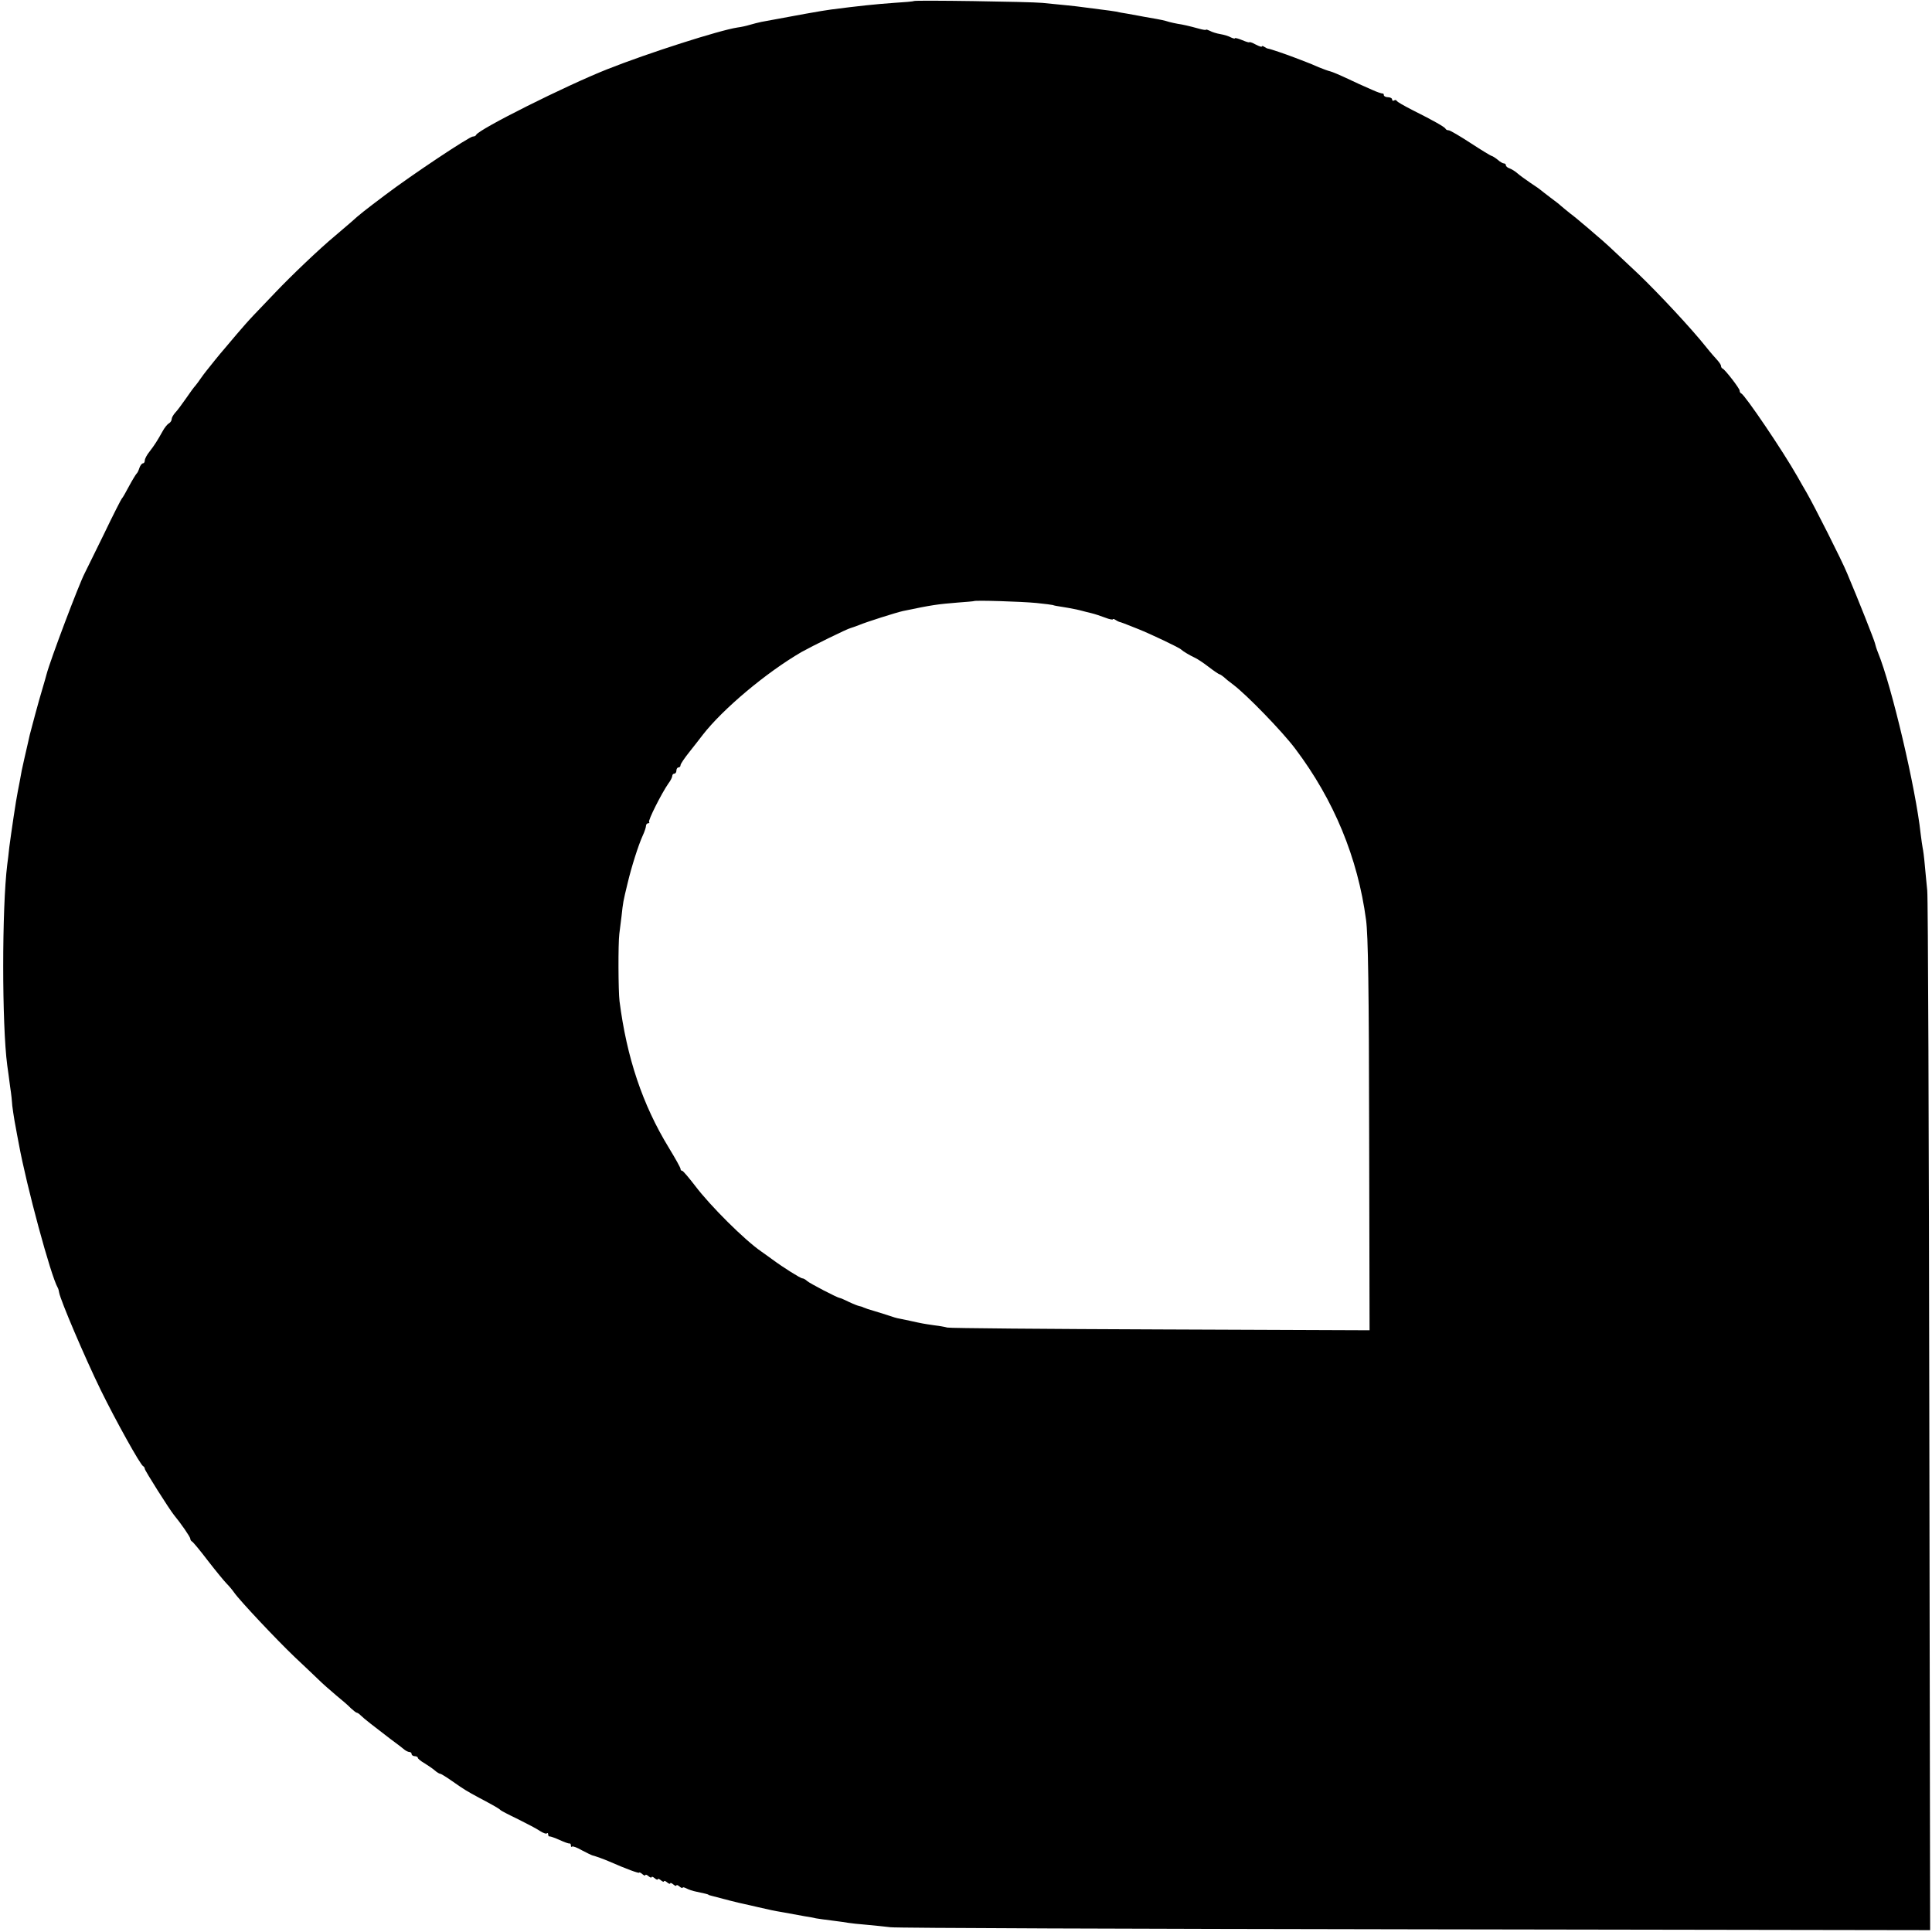
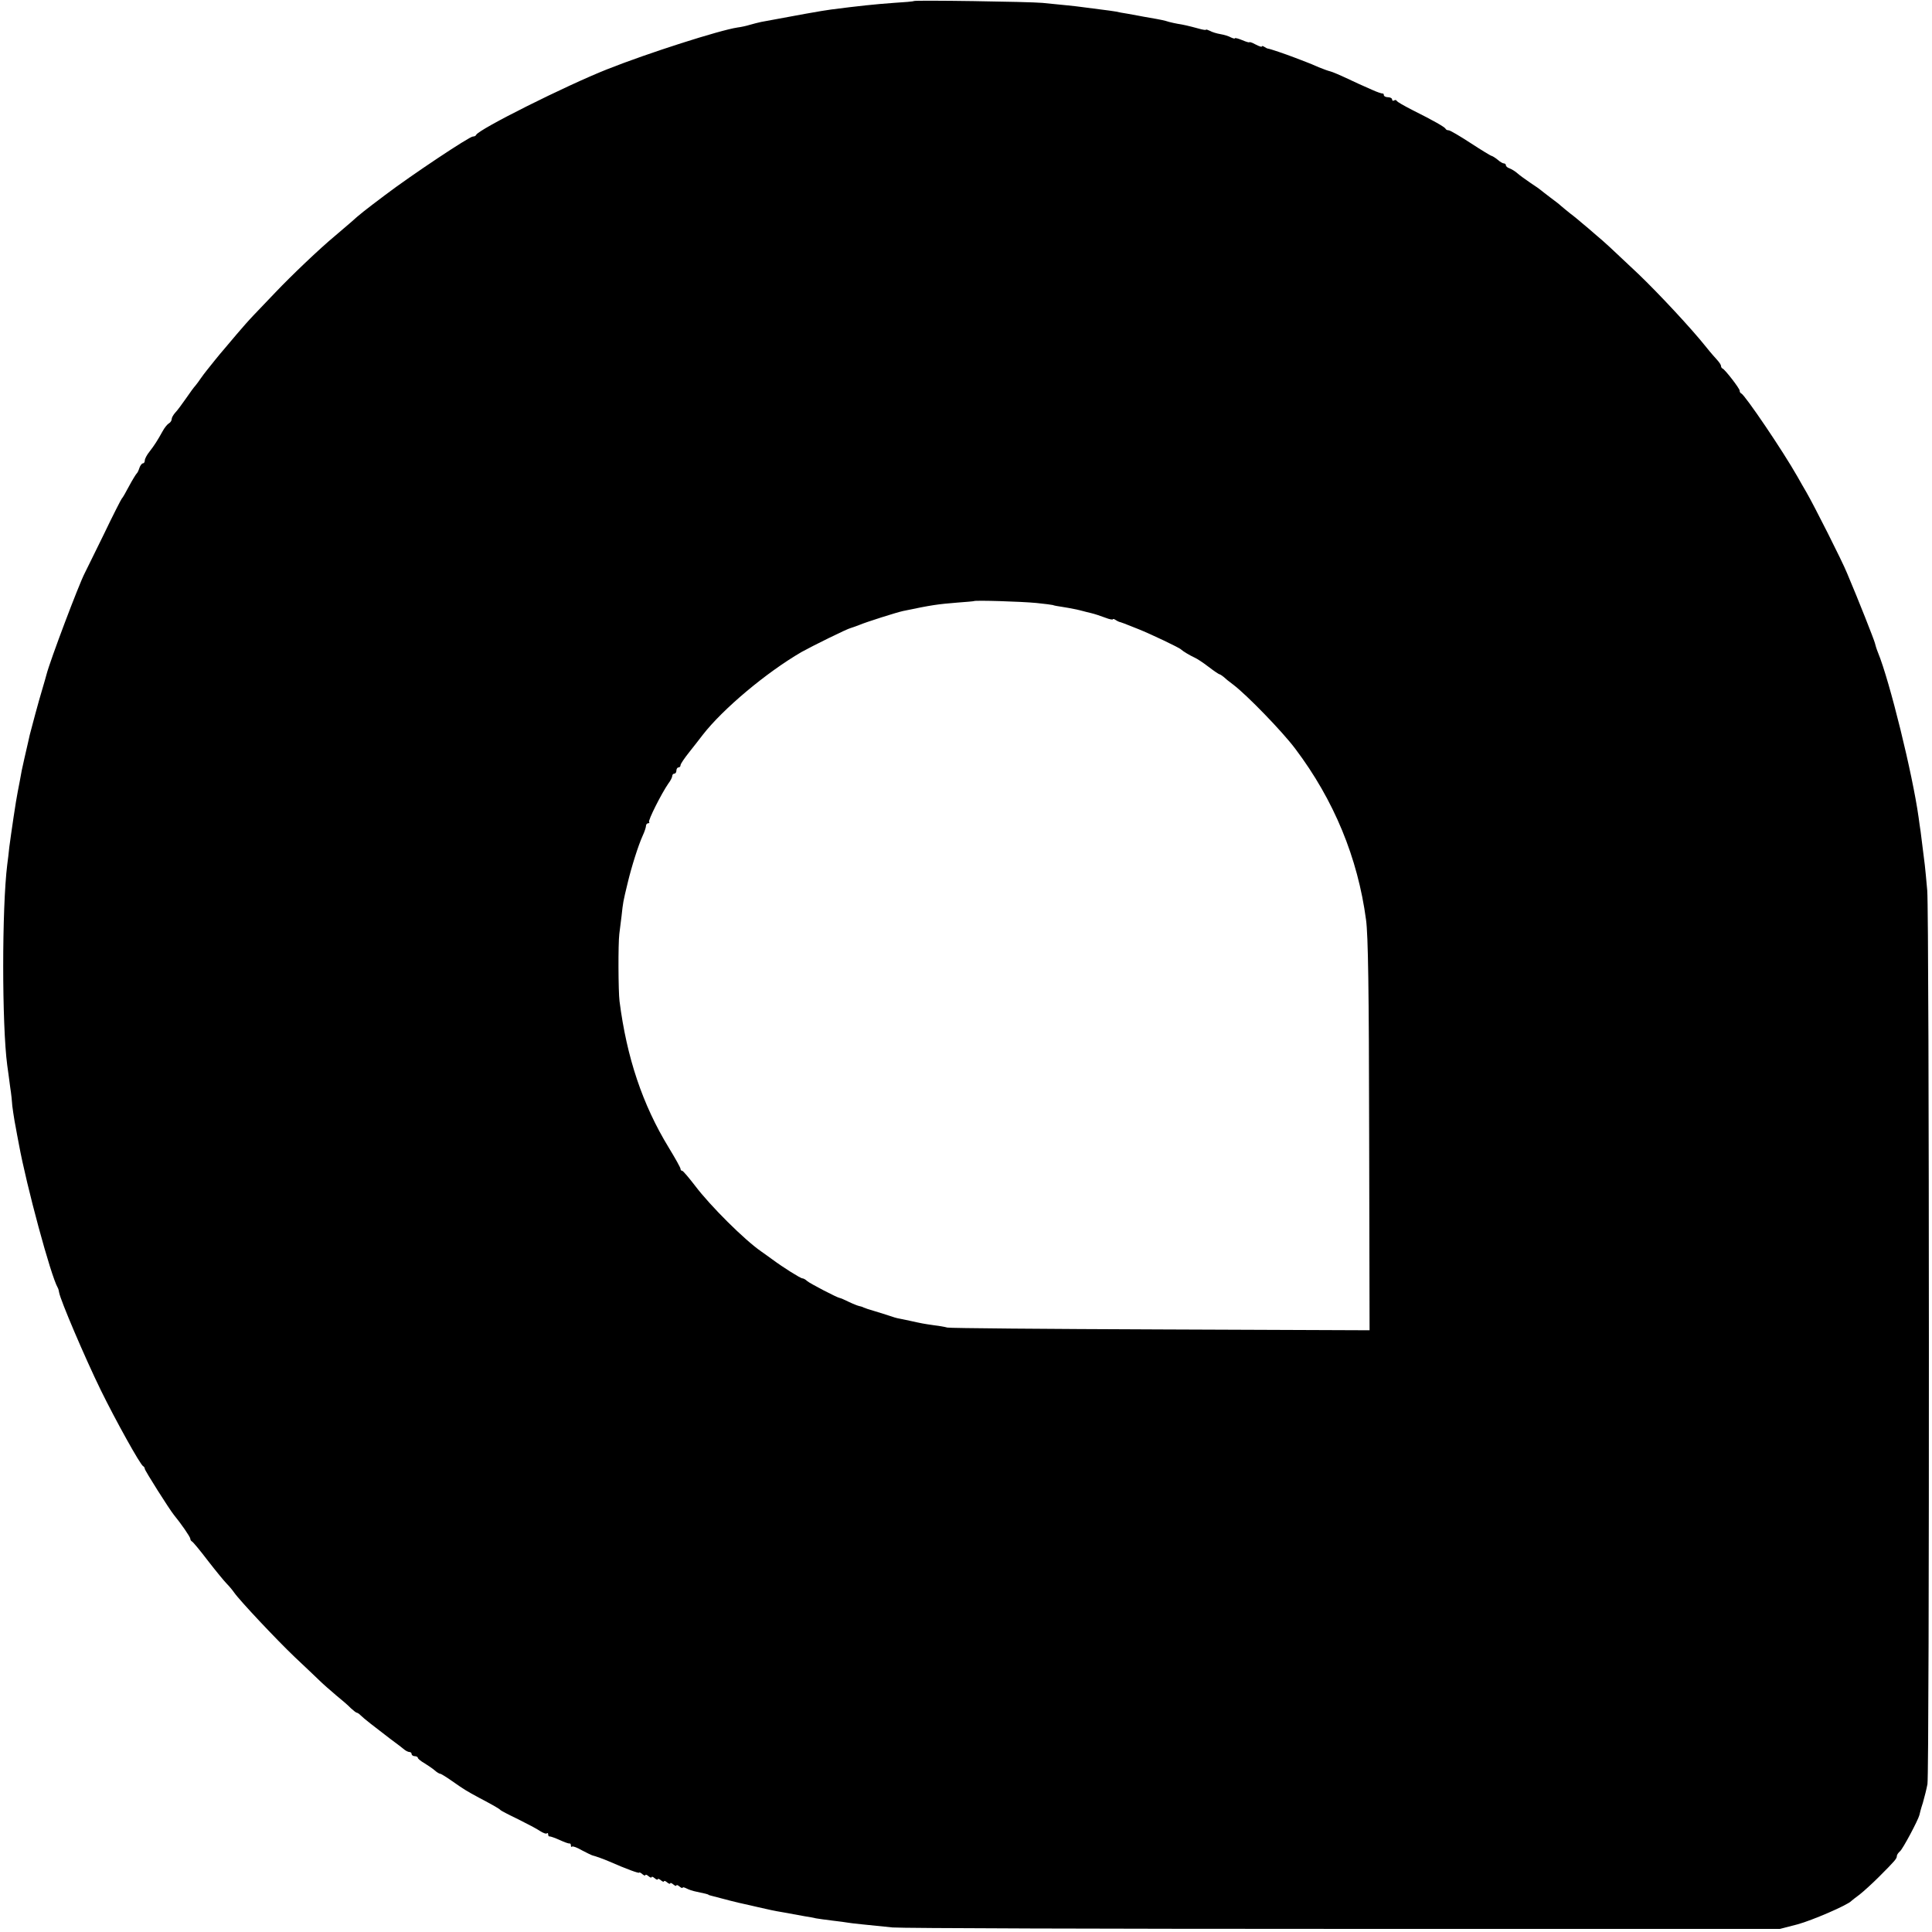
<svg xmlns="http://www.w3.org/2000/svg" version="1.0" width="934pt" height="934pt" viewBox="0 0 934 934" preserveAspectRatio="xMidYMid meet">
  <g transform="translate(0,934) scale(0.1,-0.1)" fill="#000000" stroke="none">
-     <path d="M4418 9335 c-2 -2 -46 -6 -98 -9 -85 -6 -171 -15 -302 -32 -35 -4 -184 -31 -338 -60 -14 -3 -38 -9 -55 -14 -16 -5 -43 -11 -60 -13 -86 -13 -431 -123 -630 -202 -199 -79 -621 -290 -633 -317 -2 -5 -9 -8 -16 -8 -17 0 -299 -188 -423 -282 -101 -76 -124 -94 -167 -133 -13 -11 -47 -40 -76 -65 -76 -63 -212 -193 -289 -274 -36 -38 -84 -88 -106 -111 -22 -23 -58 -64 -80 -90 -22 -26 -49 -58 -60 -71 -11 -12 -31 -37 -45 -54 -14 -17 -32 -40 -40 -50 -8 -10 -22 -28 -30 -40 -8 -12 -20 -28 -25 -34 -6 -6 -26 -33 -45 -61 -19 -27 -42 -59 -52 -69 -10 -11 -18 -25 -18 -32 0 -7 -6 -17 -14 -21 -7 -4 -21 -21 -30 -38 -25 -45 -39 -67 -63 -98 -13 -16 -23 -35 -23 -43 0 -8 -4 -14 -9 -14 -5 0 -13 -10 -17 -22 -4 -13 -10 -25 -14 -28 -3 -3 -20 -30 -36 -60 -16 -30 -31 -57 -35 -60 -3 -3 -43 -81 -88 -175 -46 -93 -87 -178 -92 -187 -28 -54 -166 -419 -184 -488 -2 -8 -11 -40 -20 -70 -18 -59 -54 -194 -61 -222 -2 -10 -6 -28 -9 -40 -10 -43 -26 -113 -30 -133 -5 -29 -14 -76 -19 -101 -9 -43 -32 -201 -41 -269 -3 -27 -7 -66 -10 -85 -26 -210 -26 -774 0 -970 3 -19 9 -66 14 -104 6 -38 9 -72 9 -75 -1 -6 11 -88 19 -126 2 -11 8 -45 14 -75 37 -203 155 -639 188 -695 3 -5 6 -16 7 -24 6 -36 122 -309 201 -471 71 -145 192 -363 205 -368 4 -2 8 -8 8 -13 0 -8 119 -196 141 -223 33 -40 79 -106 79 -115 0 -5 4 -11 8 -13 4 -1 39 -43 77 -93 38 -49 79 -99 90 -110 11 -11 28 -31 37 -44 26 -38 206 -229 292 -311 44 -41 96 -91 116 -110 19 -19 58 -53 84 -75 27 -22 60 -50 72 -63 13 -12 26 -22 29 -22 4 0 12 -6 19 -13 15 -15 61 -51 141 -112 33 -24 65 -49 72 -55 7 -5 17 -10 23 -10 5 0 10 -4 10 -10 0 -5 7 -10 15 -10 8 0 15 -4 15 -8 0 -4 14 -16 32 -26 17 -11 40 -26 50 -35 10 -9 22 -16 26 -16 4 0 30 -16 57 -35 60 -42 70 -48 131 -81 72 -38 98 -53 104 -60 3 -3 41 -23 85 -44 44 -22 92 -47 106 -57 14 -9 29 -15 33 -11 3 3 6 1 6 -5 0 -7 3 -11 8 -10 4 0 25 -7 47 -17 22 -10 43 -18 48 -17 4 1 7 -3 7 -10 0 -6 3 -9 6 -5 3 3 25 -5 47 -18 23 -12 47 -24 52 -25 13 -3 55 -18 80 -29 82 -36 145 -59 145 -54 0 3 7 0 15 -7 8 -7 15 -9 15 -5 0 4 7 2 15 -5 8 -7 15 -9 15 -5 0 4 7 2 15 -5 8 -7 15 -9 15 -5 0 4 7 2 15 -5 8 -7 15 -9 15 -5 0 4 7 2 15 -5 8 -7 15 -9 15 -5 0 4 7 2 15 -5 8 -7 15 -9 15 -5 0 4 7 2 15 -5 8 -7 15 -9 15 -6 0 4 8 2 18 -3 11 -6 32 -13 48 -16 39 -8 59 -13 59 -15 0 -1 7 -3 15 -5 47 -13 138 -36 155 -39 11 -2 43 -10 70 -16 62 -14 74 -17 116 -24 19 -3 44 -8 55 -10 12 -2 37 -7 55 -10 19 -3 43 -7 54 -10 11 -2 47 -7 80 -11 32 -4 68 -9 78 -11 11 -2 49 -6 86 -9 36 -3 89 -9 116 -12 28 -4 1170 -8 2538 -10 l2488 -4 -4 2483 c-2 1366 -6 2510 -10 2543 -3 33 -9 89 -12 125 -3 36 -8 72 -10 80 -2 8 -6 40 -10 70 -23 216 -140 714 -206 875 -7 17 -13 37 -15 46 -3 14 -79 207 -135 339 -23 57 -160 328 -196 390 -11 19 -31 53 -43 75 -72 127 -254 395 -272 403 -5 2 -8 8 -8 14 0 10 -70 101 -82 106 -5 2 -8 8 -8 13 0 5 -8 17 -17 27 -10 11 -34 38 -53 62 -73 92 -233 263 -329 355 -142 134 -159 150 -203 187 -23 20 -54 47 -68 58 -14 12 -40 34 -59 48 -19 15 -39 32 -45 37 -6 6 -29 24 -51 40 -22 17 -42 32 -45 35 -3 3 -25 19 -50 35 -25 17 -54 38 -64 47 -11 10 -28 20 -38 24 -10 3 -18 10 -18 15 0 5 -4 9 -10 9 -5 0 -19 8 -30 18 -11 9 -24 17 -28 18 -4 0 -50 28 -102 62 -52 34 -100 62 -106 62 -7 0 -14 3 -16 8 -4 8 -56 38 -158 89 -41 21 -77 41 -78 46 -2 4 -8 5 -13 1 -5 -3 -9 0 -9 5 0 6 -9 11 -20 11 -11 0 -20 5 -20 10 0 6 -3 9 -7 8 -5 0 -26 7 -48 17 -22 10 -42 19 -45 20 -3 1 -36 16 -74 34 -38 18 -76 34 -85 36 -9 2 -34 11 -56 20 -22 10 -49 21 -60 25 -11 4 -38 15 -60 23 -39 15 -115 41 -125 42 -3 0 -11 4 -17 8 -7 5 -13 6 -13 2 0 -3 -13 1 -30 10 -16 9 -30 13 -30 11 0 -3 -16 2 -35 10 -19 8 -35 12 -35 9 0 -3 -8 -1 -19 4 -10 6 -33 13 -51 16 -18 3 -41 10 -51 16 -11 5 -19 8 -19 5 0 -2 -16 0 -36 6 -48 13 -74 19 -101 23 -11 2 -30 6 -41 9 -22 7 -40 11 -93 20 -19 3 -44 8 -55 10 -12 2 -37 7 -55 10 -19 3 -43 7 -54 10 -11 2 -47 7 -80 11 -33 4 -71 9 -85 11 -27 4 -88 10 -190 20 -63 6 -617 14 -622 9z m592 -2910 c41 -4 77 -9 80 -10 3 -2 24 -6 46 -9 38 -6 78 -14 99 -20 6 -2 24 -6 40 -10 17 -4 47 -14 68 -22 20 -8 37 -11 37 -8 0 3 6 2 13 -3 6 -4 14 -8 17 -9 6 -1 31 -10 95 -36 55 -22 197 -89 205 -98 8 -8 43 -29 65 -39 12 -5 42 -25 68 -45 26 -20 50 -36 53 -36 3 0 11 -6 19 -12 7 -7 28 -24 47 -38 65 -49 237 -226 300 -310 187 -248 302 -527 342 -827 10 -74 14 -328 15 -1041 l2 -943 -1008 4 c-555 2 -1019 6 -1033 9 -14 4 -45 9 -70 12 -42 6 -54 8 -112 21 -13 3 -34 7 -48 10 -14 2 -36 9 -50 14 -14 5 -45 14 -70 22 -25 7 -49 15 -55 18 -5 3 -15 6 -21 7 -6 1 -29 10 -50 20 -22 11 -41 19 -44 19 -12 1 -146 71 -158 82 -7 7 -18 13 -23 13 -9 0 -92 52 -146 92 -17 12 -41 30 -53 38 -80 55 -246 220 -320 318 -30 39 -58 72 -62 72 -5 0 -8 4 -8 9 0 6 -26 52 -57 103 -127 208 -203 435 -238 708 -6 48 -7 276 -1 325 2 17 7 56 11 88 7 65 7 66 29 157 19 80 52 184 73 230 9 19 16 41 16 48 0 6 5 12 10 12 6 0 8 3 5 6 -7 6 61 140 93 186 11 14 19 31 19 37 0 6 5 11 10 11 6 0 10 7 10 15 0 8 5 15 10 15 6 0 10 5 10 11 0 6 19 34 43 64 23 29 52 66 64 82 97 125 306 301 478 401 50 28 222 113 238 116 7 2 26 9 42 15 33 14 178 60 210 67 143 30 168 33 265 41 41 3 76 6 78 7 5 5 230 -2 302 -9z" />
+     <path d="M4418 9335 c-2 -2 -46 -6 -98 -9 -85 -6 -171 -15 -302 -32 -35 -4 -184 -31 -338 -60 -14 -3 -38 -9 -55 -14 -16 -5 -43 -11 -60 -13 -86 -13 -431 -123 -630 -202 -199 -79 -621 -290 -633 -317 -2 -5 -9 -8 -16 -8 -17 0 -299 -188 -423 -282 -101 -76 -124 -94 -167 -133 -13 -11 -47 -40 -76 -65 -76 -63 -212 -193 -289 -274 -36 -38 -84 -88 -106 -111 -22 -23 -58 -64 -80 -90 -22 -26 -49 -58 -60 -71 -11 -12 -31 -37 -45 -54 -14 -17 -32 -40 -40 -50 -8 -10 -22 -28 -30 -40 -8 -12 -20 -28 -25 -34 -6 -6 -26 -33 -45 -61 -19 -27 -42 -59 -52 -69 -10 -11 -18 -25 -18 -32 0 -7 -6 -17 -14 -21 -7 -4 -21 -21 -30 -38 -25 -45 -39 -67 -63 -98 -13 -16 -23 -35 -23 -43 0 -8 -4 -14 -9 -14 -5 0 -13 -10 -17 -22 -4 -13 -10 -25 -14 -28 -3 -3 -20 -30 -36 -60 -16 -30 -31 -57 -35 -60 -3 -3 -43 -81 -88 -175 -46 -93 -87 -178 -92 -187 -28 -54 -166 -419 -184 -488 -2 -8 -11 -40 -20 -70 -18 -59 -54 -194 -61 -222 -2 -10 -6 -28 -9 -40 -10 -43 -26 -113 -30 -133 -5 -29 -14 -76 -19 -101 -9 -43 -32 -201 -41 -269 -3 -27 -7 -66 -10 -85 -26 -210 -26 -774 0 -970 3 -19 9 -66 14 -104 6 -38 9 -72 9 -75 -1 -6 11 -88 19 -126 2 -11 8 -45 14 -75 37 -203 155 -639 188 -695 3 -5 6 -16 7 -24 6 -36 122 -309 201 -471 71 -145 192 -363 205 -368 4 -2 8 -8 8 -13 0 -8 119 -196 141 -223 33 -40 79 -106 79 -115 0 -5 4 -11 8 -13 4 -1 39 -43 77 -93 38 -49 79 -99 90 -110 11 -11 28 -31 37 -44 26 -38 206 -229 292 -311 44 -41 96 -91 116 -110 19 -19 58 -53 84 -75 27 -22 60 -50 72 -63 13 -12 26 -22 29 -22 4 0 12 -6 19 -13 15 -15 61 -51 141 -112 33 -24 65 -49 72 -55 7 -5 17 -10 23 -10 5 0 10 -4 10 -10 0 -5 7 -10 15 -10 8 0 15 -4 15 -8 0 -4 14 -16 32 -26 17 -11 40 -26 50 -35 10 -9 22 -16 26 -16 4 0 30 -16 57 -35 60 -42 70 -48 131 -81 72 -38 98 -53 104 -60 3 -3 41 -23 85 -44 44 -22 92 -47 106 -57 14 -9 29 -15 33 -11 3 3 6 1 6 -5 0 -7 3 -11 8 -10 4 0 25 -7 47 -17 22 -10 43 -18 48 -17 4 1 7 -3 7 -10 0 -6 3 -9 6 -5 3 3 25 -5 47 -18 23 -12 47 -24 52 -25 13 -3 55 -18 80 -29 82 -36 145 -59 145 -54 0 3 7 0 15 -7 8 -7 15 -9 15 -5 0 4 7 2 15 -5 8 -7 15 -9 15 -5 0 4 7 2 15 -5 8 -7 15 -9 15 -5 0 4 7 2 15 -5 8 -7 15 -9 15 -5 0 4 7 2 15 -5 8 -7 15 -9 15 -5 0 4 7 2 15 -5 8 -7 15 -9 15 -5 0 4 7 2 15 -5 8 -7 15 -9 15 -6 0 4 8 2 18 -3 11 -6 32 -13 48 -16 39 -8 59 -13 59 -15 0 -1 7 -3 15 -5 47 -13 138 -36 155 -39 11 -2 43 -10 70 -16 62 -14 74 -17 116 -24 19 -3 44 -8 55 -10 12 -2 37 -7 55 -10 19 -3 43 -7 54 -10 11 -2 47 -7 80 -11 32 -4 66 -8 75 -10 16 -3 86 -10 215 -23 44 -4 1027 -7 2185 -7 l2105 0 85 22 c70 19 242 93 260 113 3 3 21 17 40 31 19 15 61 53 93 85 79 79 87 89 87 101 0 6 7 16 15 23 14 11 88 151 94 175 1 6 8 33 17 60 8 28 18 68 22 90 10 56 9 4197 -1 4320 -5 55 -10 111 -12 125 -2 14 -6 50 -10 80 -4 30 -8 66 -10 80 -2 14 -7 45 -10 70 -29 208 -140 659 -196 795 -7 17 -13 37 -15 46 -3 14 -79 207 -135 339 -23 57 -160 328 -196 390 -11 19 -31 53 -43 75 -72 127 -254 395 -272 403 -5 2 -8 8 -8 14 0 10 -70 101 -82 106 -5 2 -8 8 -8 13 0 5 -8 17 -17 27 -10 11 -34 38 -53 62 -73 92 -233 263 -329 355 -142 134 -159 150 -203 187 -23 20 -54 47 -68 58 -14 12 -40 34 -59 48 -19 15 -39 32 -45 37 -6 6 -29 24 -51 40 -22 17 -42 32 -45 35 -3 3 -25 19 -50 35 -25 17 -54 38 -64 47 -11 10 -28 20 -38 24 -10 3 -18 10 -18 15 0 5 -4 9 -10 9 -5 0 -19 8 -30 18 -11 9 -24 17 -28 18 -4 0 -50 28 -102 62 -52 34 -100 62 -106 62 -7 0 -14 3 -16 8 -4 8 -56 38 -158 89 -41 21 -77 41 -78 46 -2 4 -8 5 -13 1 -5 -3 -9 0 -9 5 0 6 -9 11 -20 11 -11 0 -20 5 -20 10 0 6 -3 9 -7 8 -5 0 -26 7 -48 17 -22 10 -42 19 -45 20 -3 1 -36 16 -74 34 -38 18 -76 34 -85 36 -9 2 -34 11 -56 20 -22 10 -49 21 -60 25 -11 4 -38 15 -60 23 -39 15 -115 41 -125 42 -3 0 -11 4 -17 8 -7 5 -13 6 -13 2 0 -3 -13 1 -30 10 -16 9 -30 13 -30 11 0 -3 -16 2 -35 10 -19 8 -35 12 -35 9 0 -3 -8 -1 -19 4 -10 6 -33 13 -51 16 -18 3 -41 10 -51 16 -11 5 -19 8 -19 5 0 -2 -16 0 -36 6 -48 13 -74 19 -101 23 -11 2 -30 6 -41 9 -22 7 -40 11 -93 20 -19 3 -44 8 -55 10 -12 2 -37 7 -55 10 -19 3 -43 7 -54 10 -11 2 -47 7 -80 11 -33 4 -71 9 -85 11 -27 4 -88 10 -190 20 -63 6 -617 14 -622 9z m592 -2910 c41 -4 77 -9 80 -10 3 -2 24 -6 46 -9 38 -6 78 -14 99 -20 6 -2 24 -6 40 -10 17 -4 47 -14 68 -22 20 -8 37 -11 37 -8 0 3 6 2 13 -3 6 -4 14 -8 17 -9 6 -1 31 -10 95 -36 55 -22 197 -89 205 -98 8 -8 43 -29 65 -39 12 -5 42 -25 68 -45 26 -20 50 -36 53 -36 3 0 11 -6 19 -12 7 -7 28 -24 47 -38 65 -49 237 -226 300 -310 187 -248 302 -527 342 -827 10 -74 14 -328 15 -1041 l2 -943 -1008 4 c-555 2 -1019 6 -1033 9 -14 4 -45 9 -70 12 -42 6 -54 8 -112 21 -13 3 -34 7 -48 10 -14 2 -36 9 -50 14 -14 5 -45 14 -70 22 -25 7 -49 15 -55 18 -5 3 -15 6 -21 7 -6 1 -29 10 -50 20 -22 11 -41 19 -44 19 -12 1 -146 71 -158 82 -7 7 -18 13 -23 13 -9 0 -92 52 -146 92 -17 12 -41 30 -53 38 -80 55 -246 220 -320 318 -30 39 -58 72 -62 72 -5 0 -8 4 -8 9 0 6 -26 52 -57 103 -127 208 -203 435 -238 708 -6 48 -7 276 -1 325 2 17 7 56 11 88 7 65 7 66 29 157 19 80 52 184 73 230 9 19 16 41 16 48 0 6 5 12 10 12 6 0 8 3 5 6 -7 6 61 140 93 186 11 14 19 31 19 37 0 6 5 11 10 11 6 0 10 7 10 15 0 8 5 15 10 15 6 0 10 5 10 11 0 6 19 34 43 64 23 29 52 66 64 82 97 125 306 301 478 401 50 28 222 113 238 116 7 2 26 9 42 15 33 14 178 60 210 67 143 30 168 33 265 41 41 3 76 6 78 7 5 5 230 -2 302 -9z" />
  </g>
</svg>
